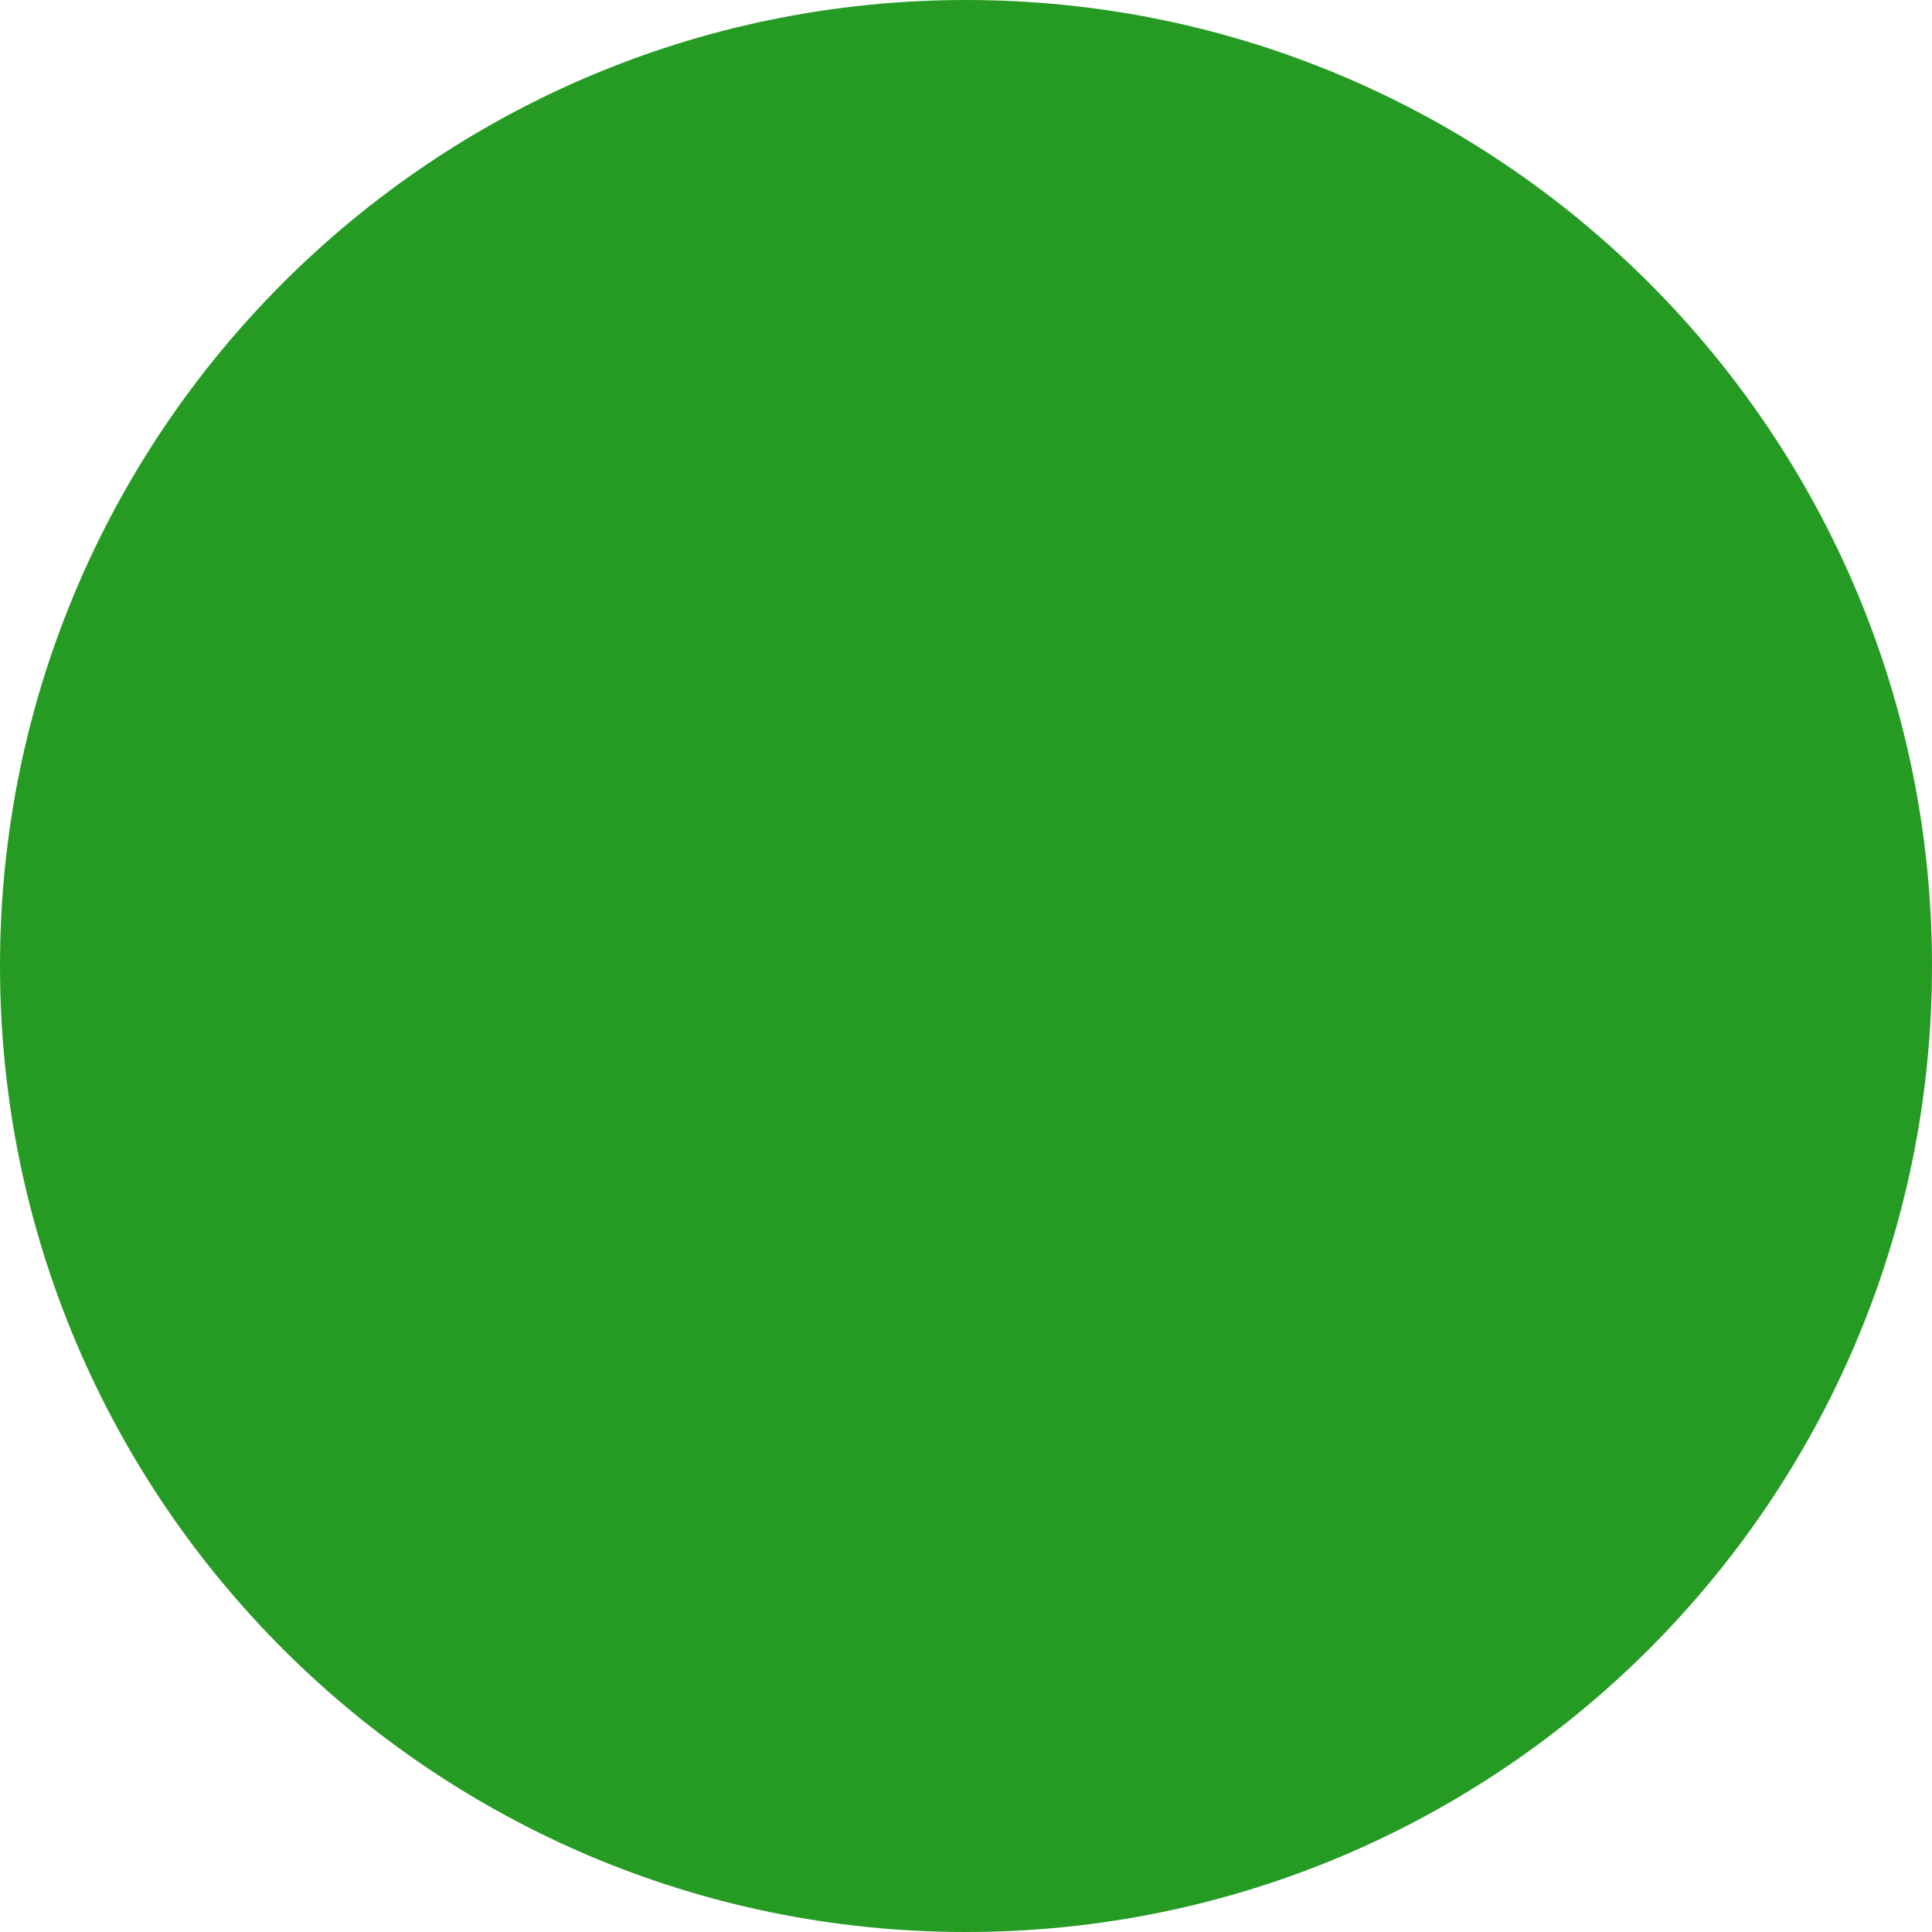
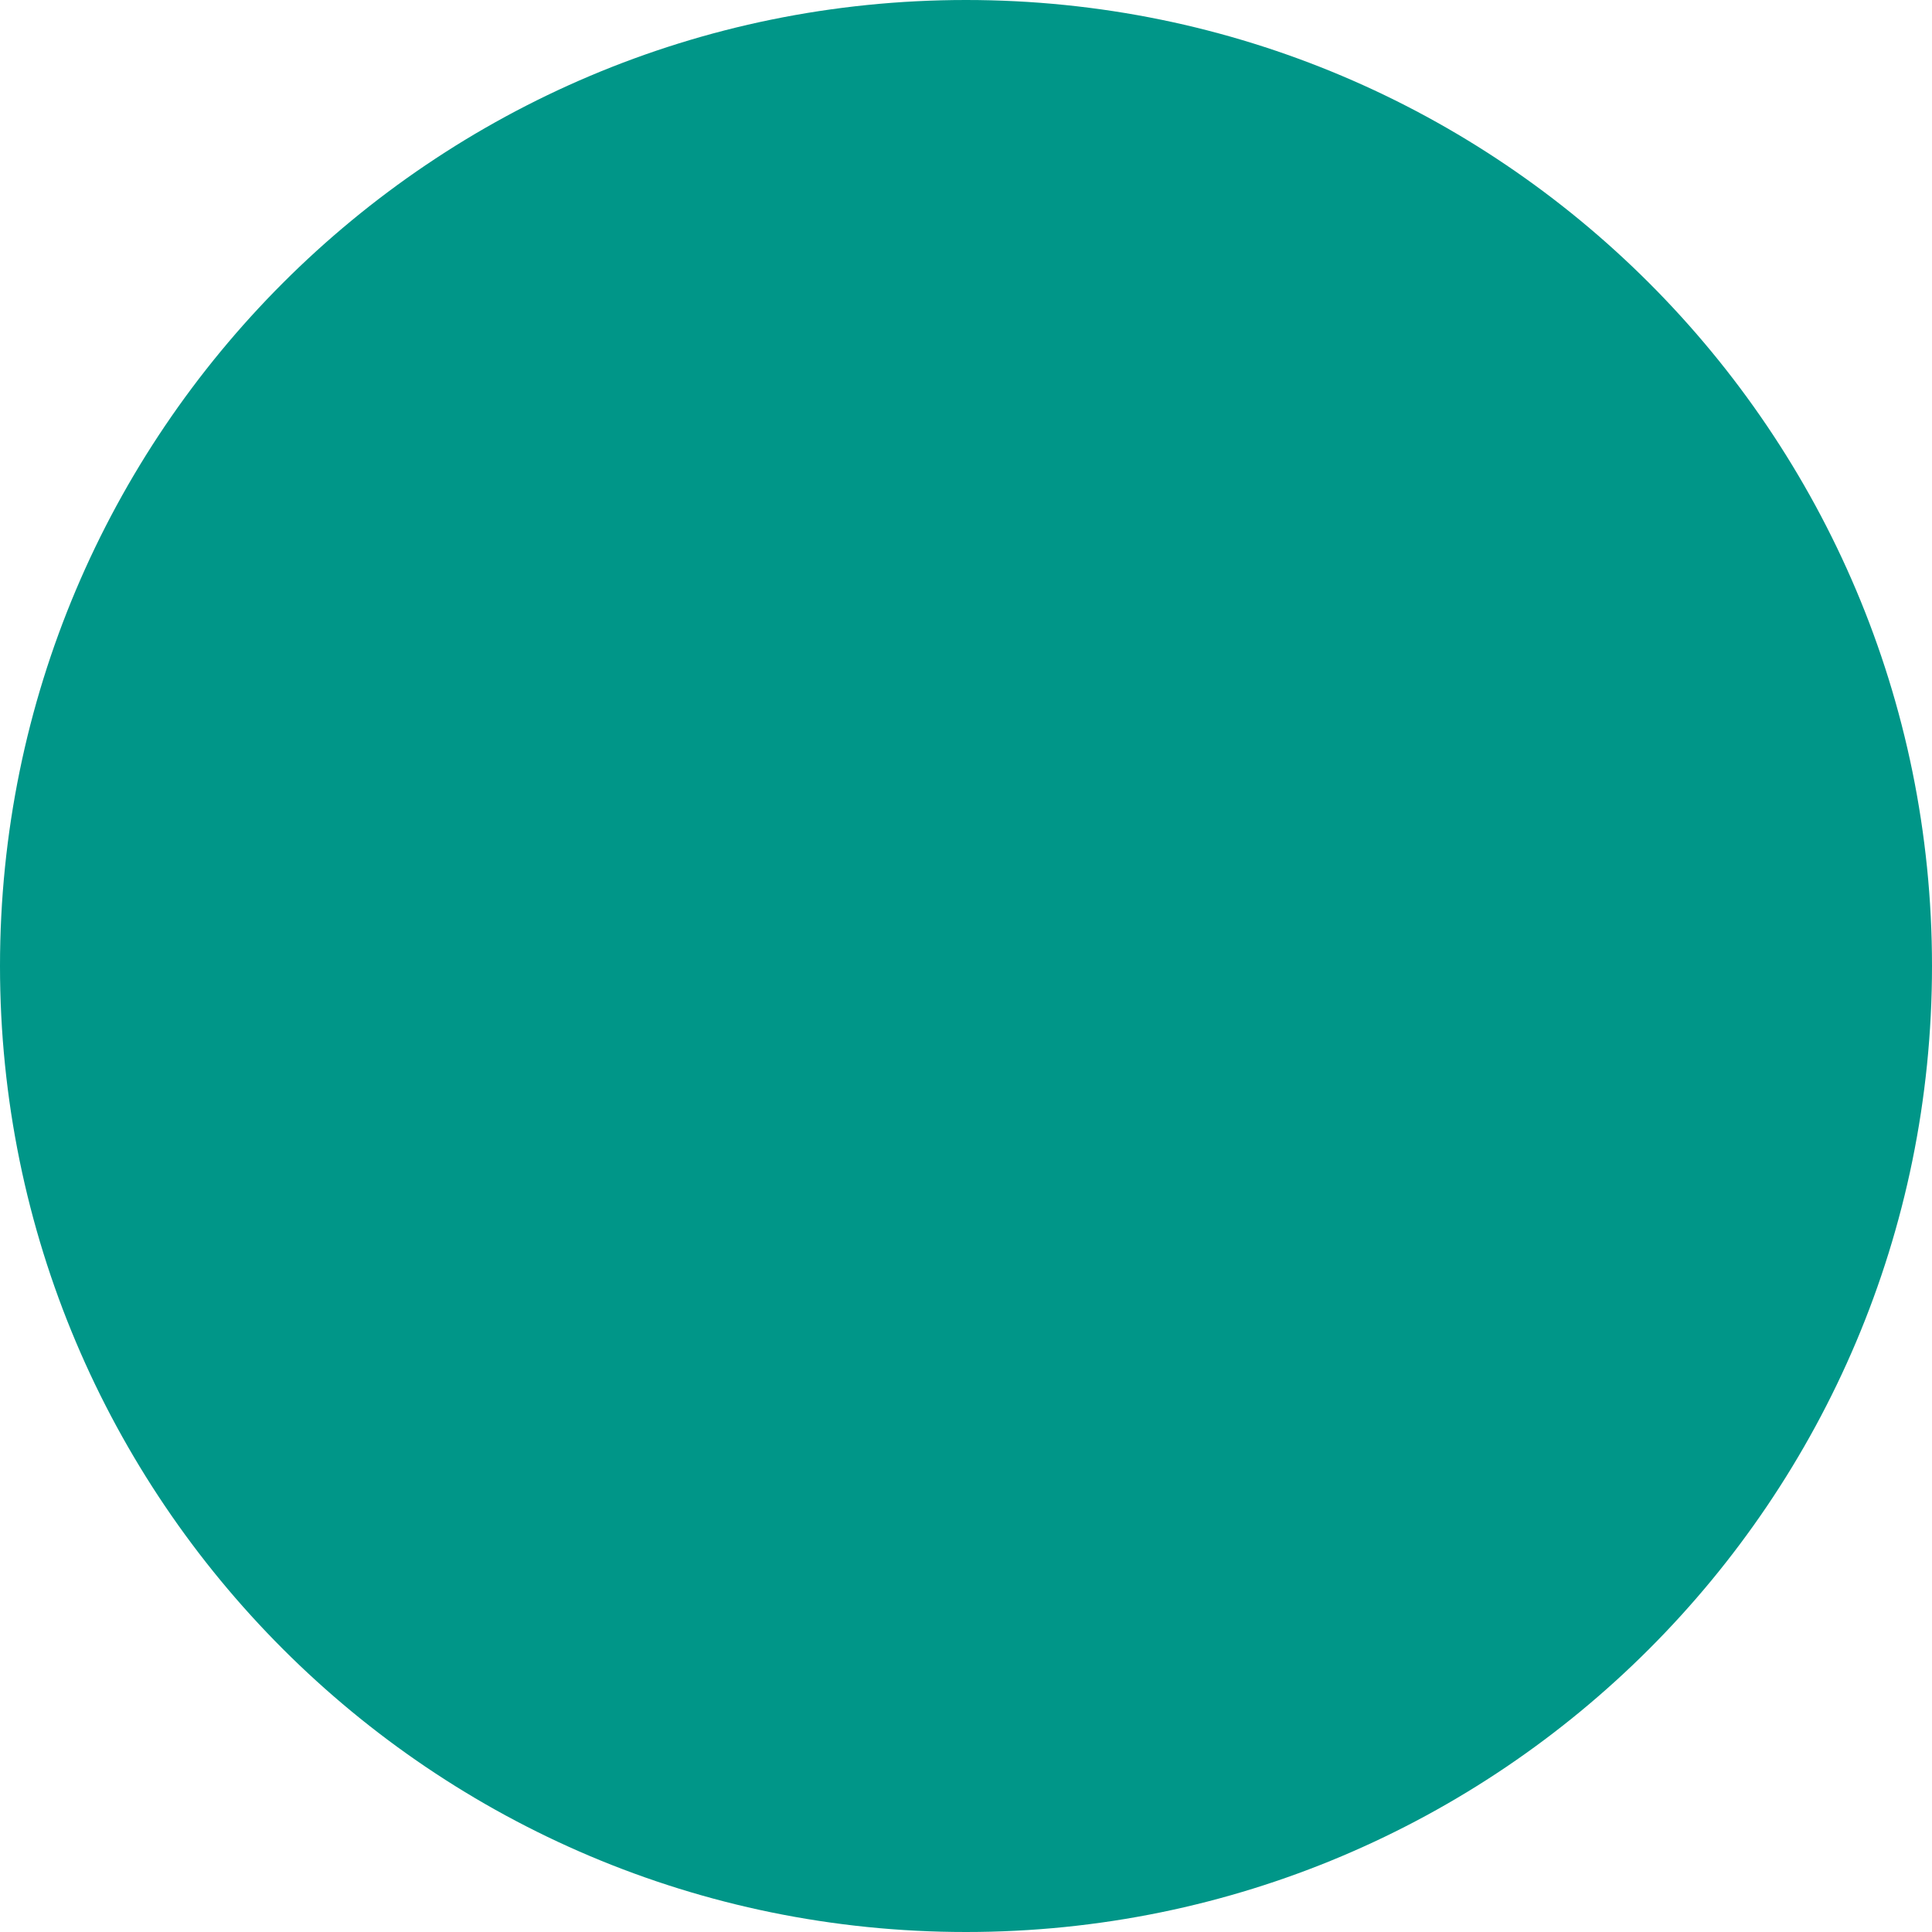
- <svg xmlns="http://www.w3.org/2000/svg" version="1.1" id="图层_1" x="0px" y="0px" width="16px" height="16px" viewBox="0 0 16 16" enable-background="new 0 0 16 16" xml:space="preserve">
-   <circle fill="#259B24" cx="8" cy="8" r="8" />
+ <svg xmlns="http://www.w3.org/2000/svg" version="1.1" id="_1" x="0px" y="0px" width="16px" height="16px" viewBox="0 0 16 16" enable-background="new 0 0 16 16" xml:space="preserve">
+   <circle fill="#009688" cx="8" cy="8" r="8" />
</svg>
